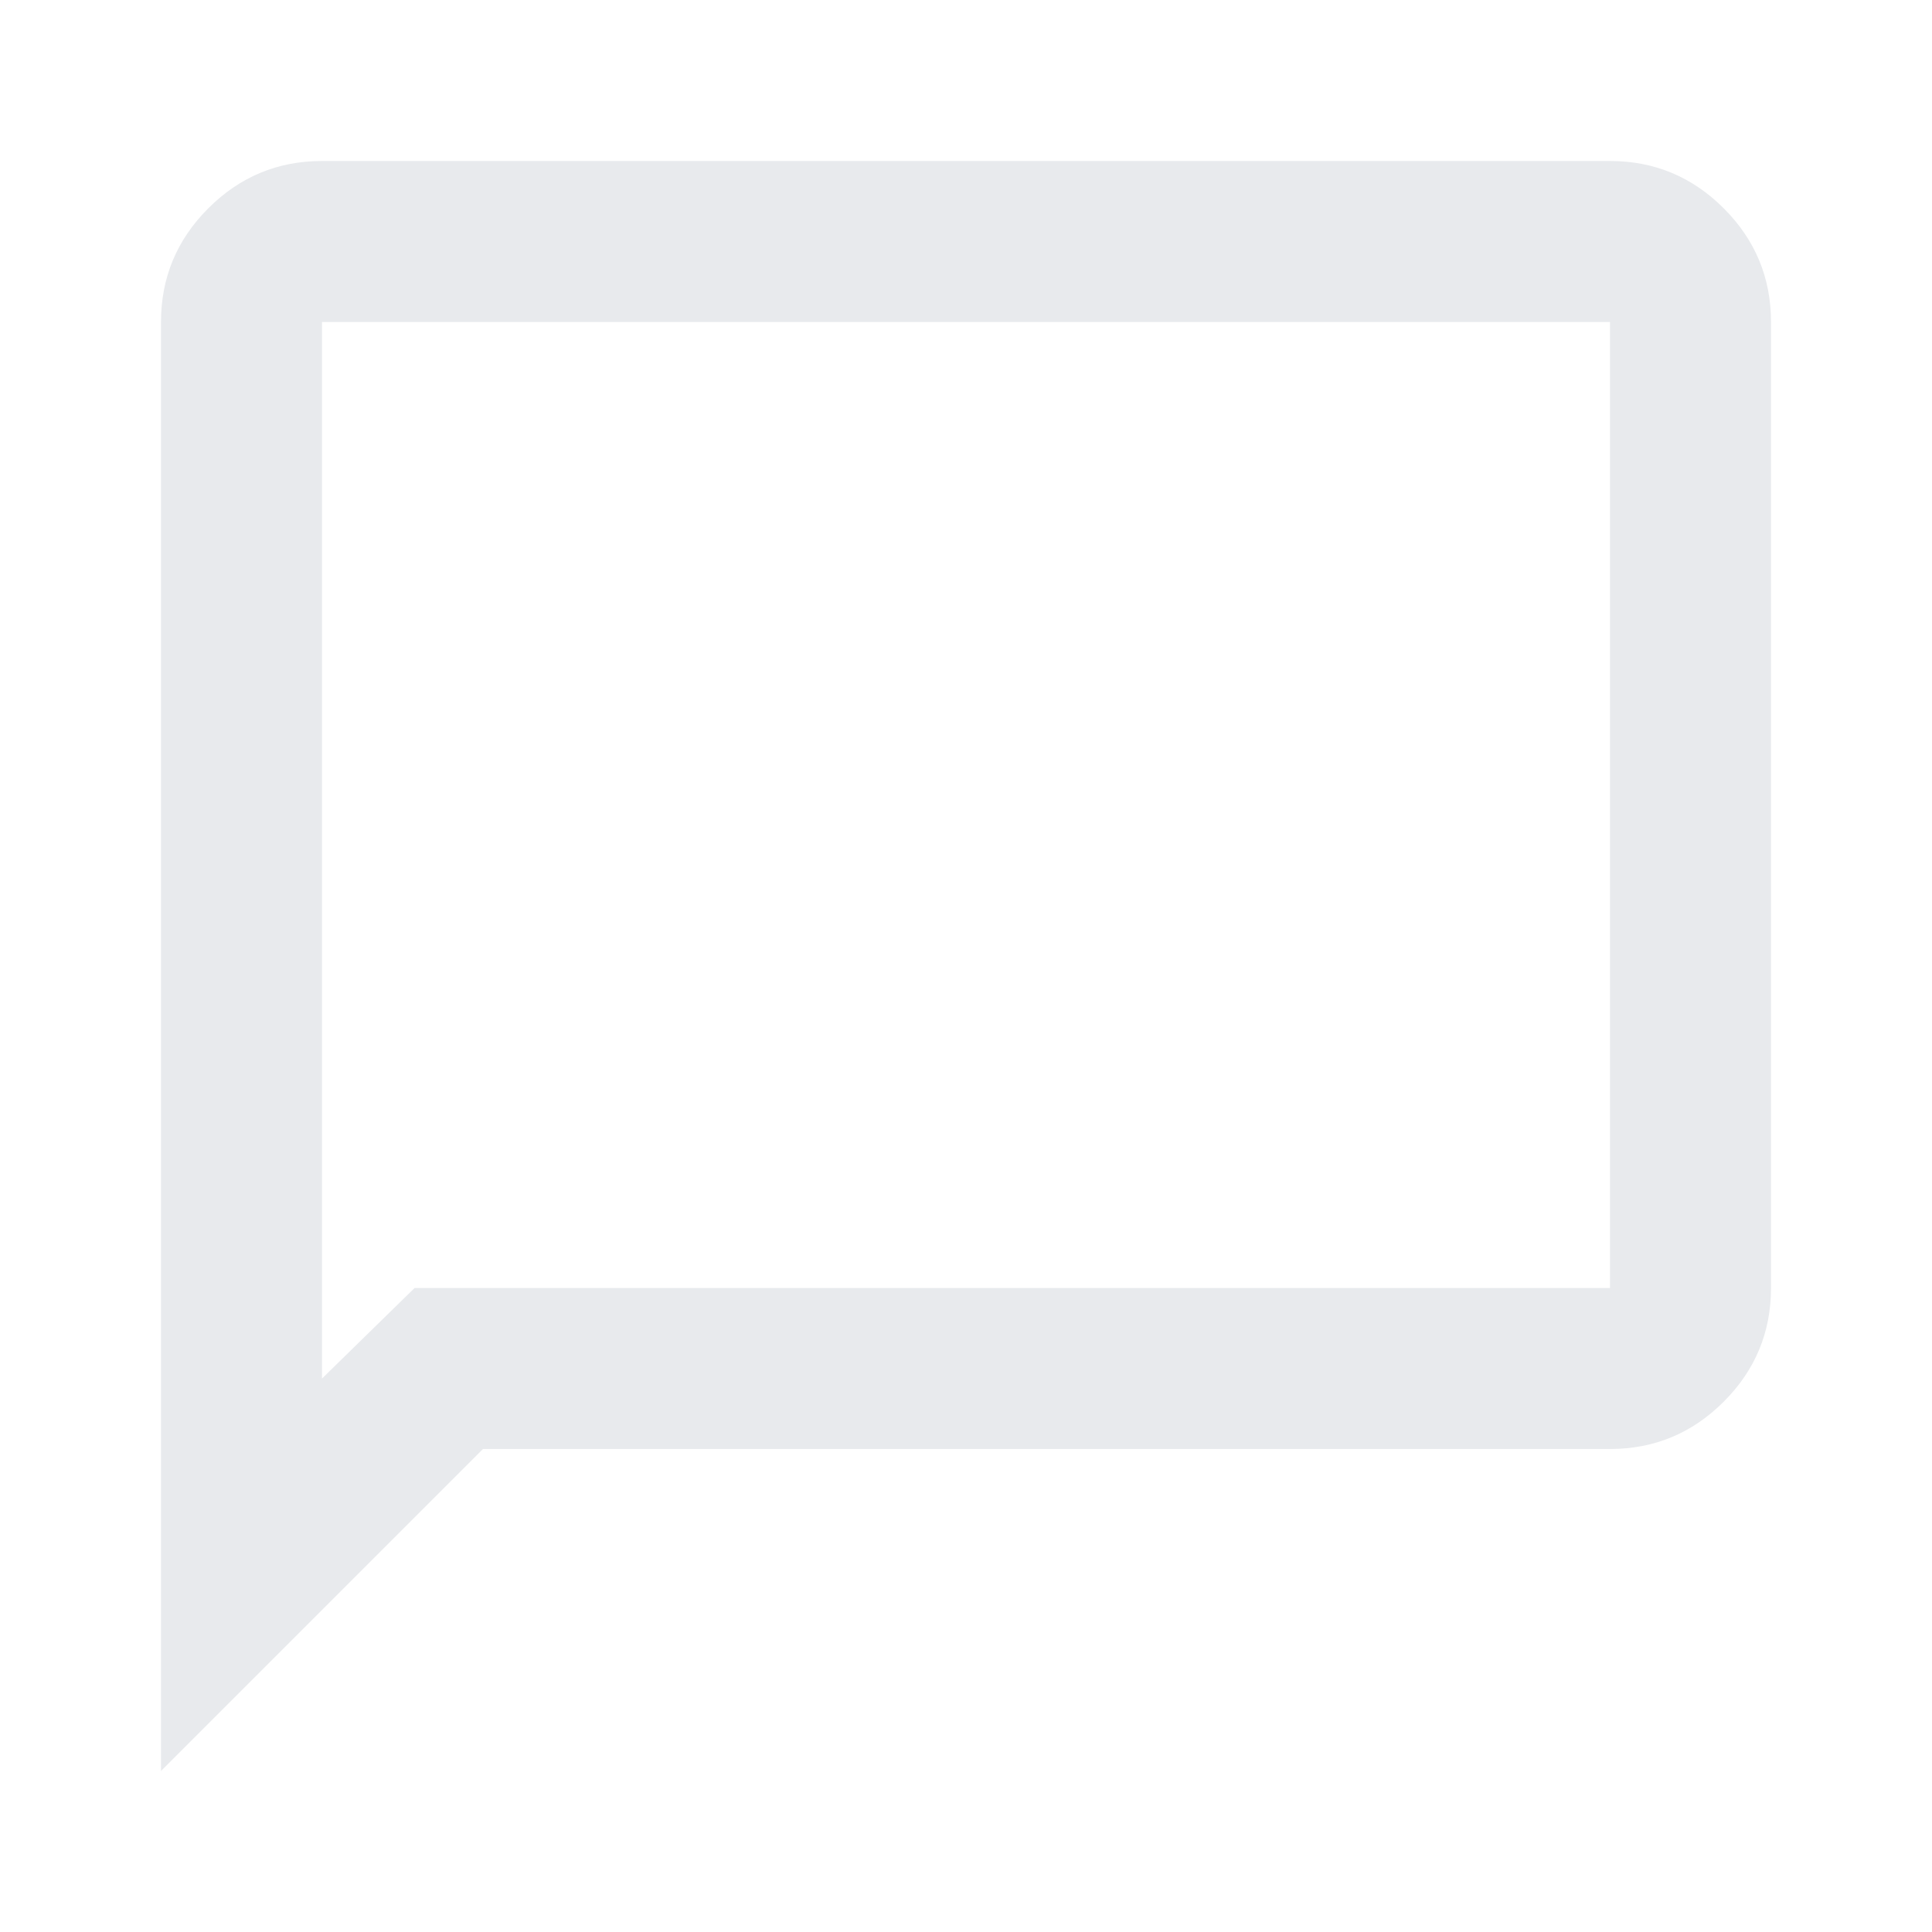
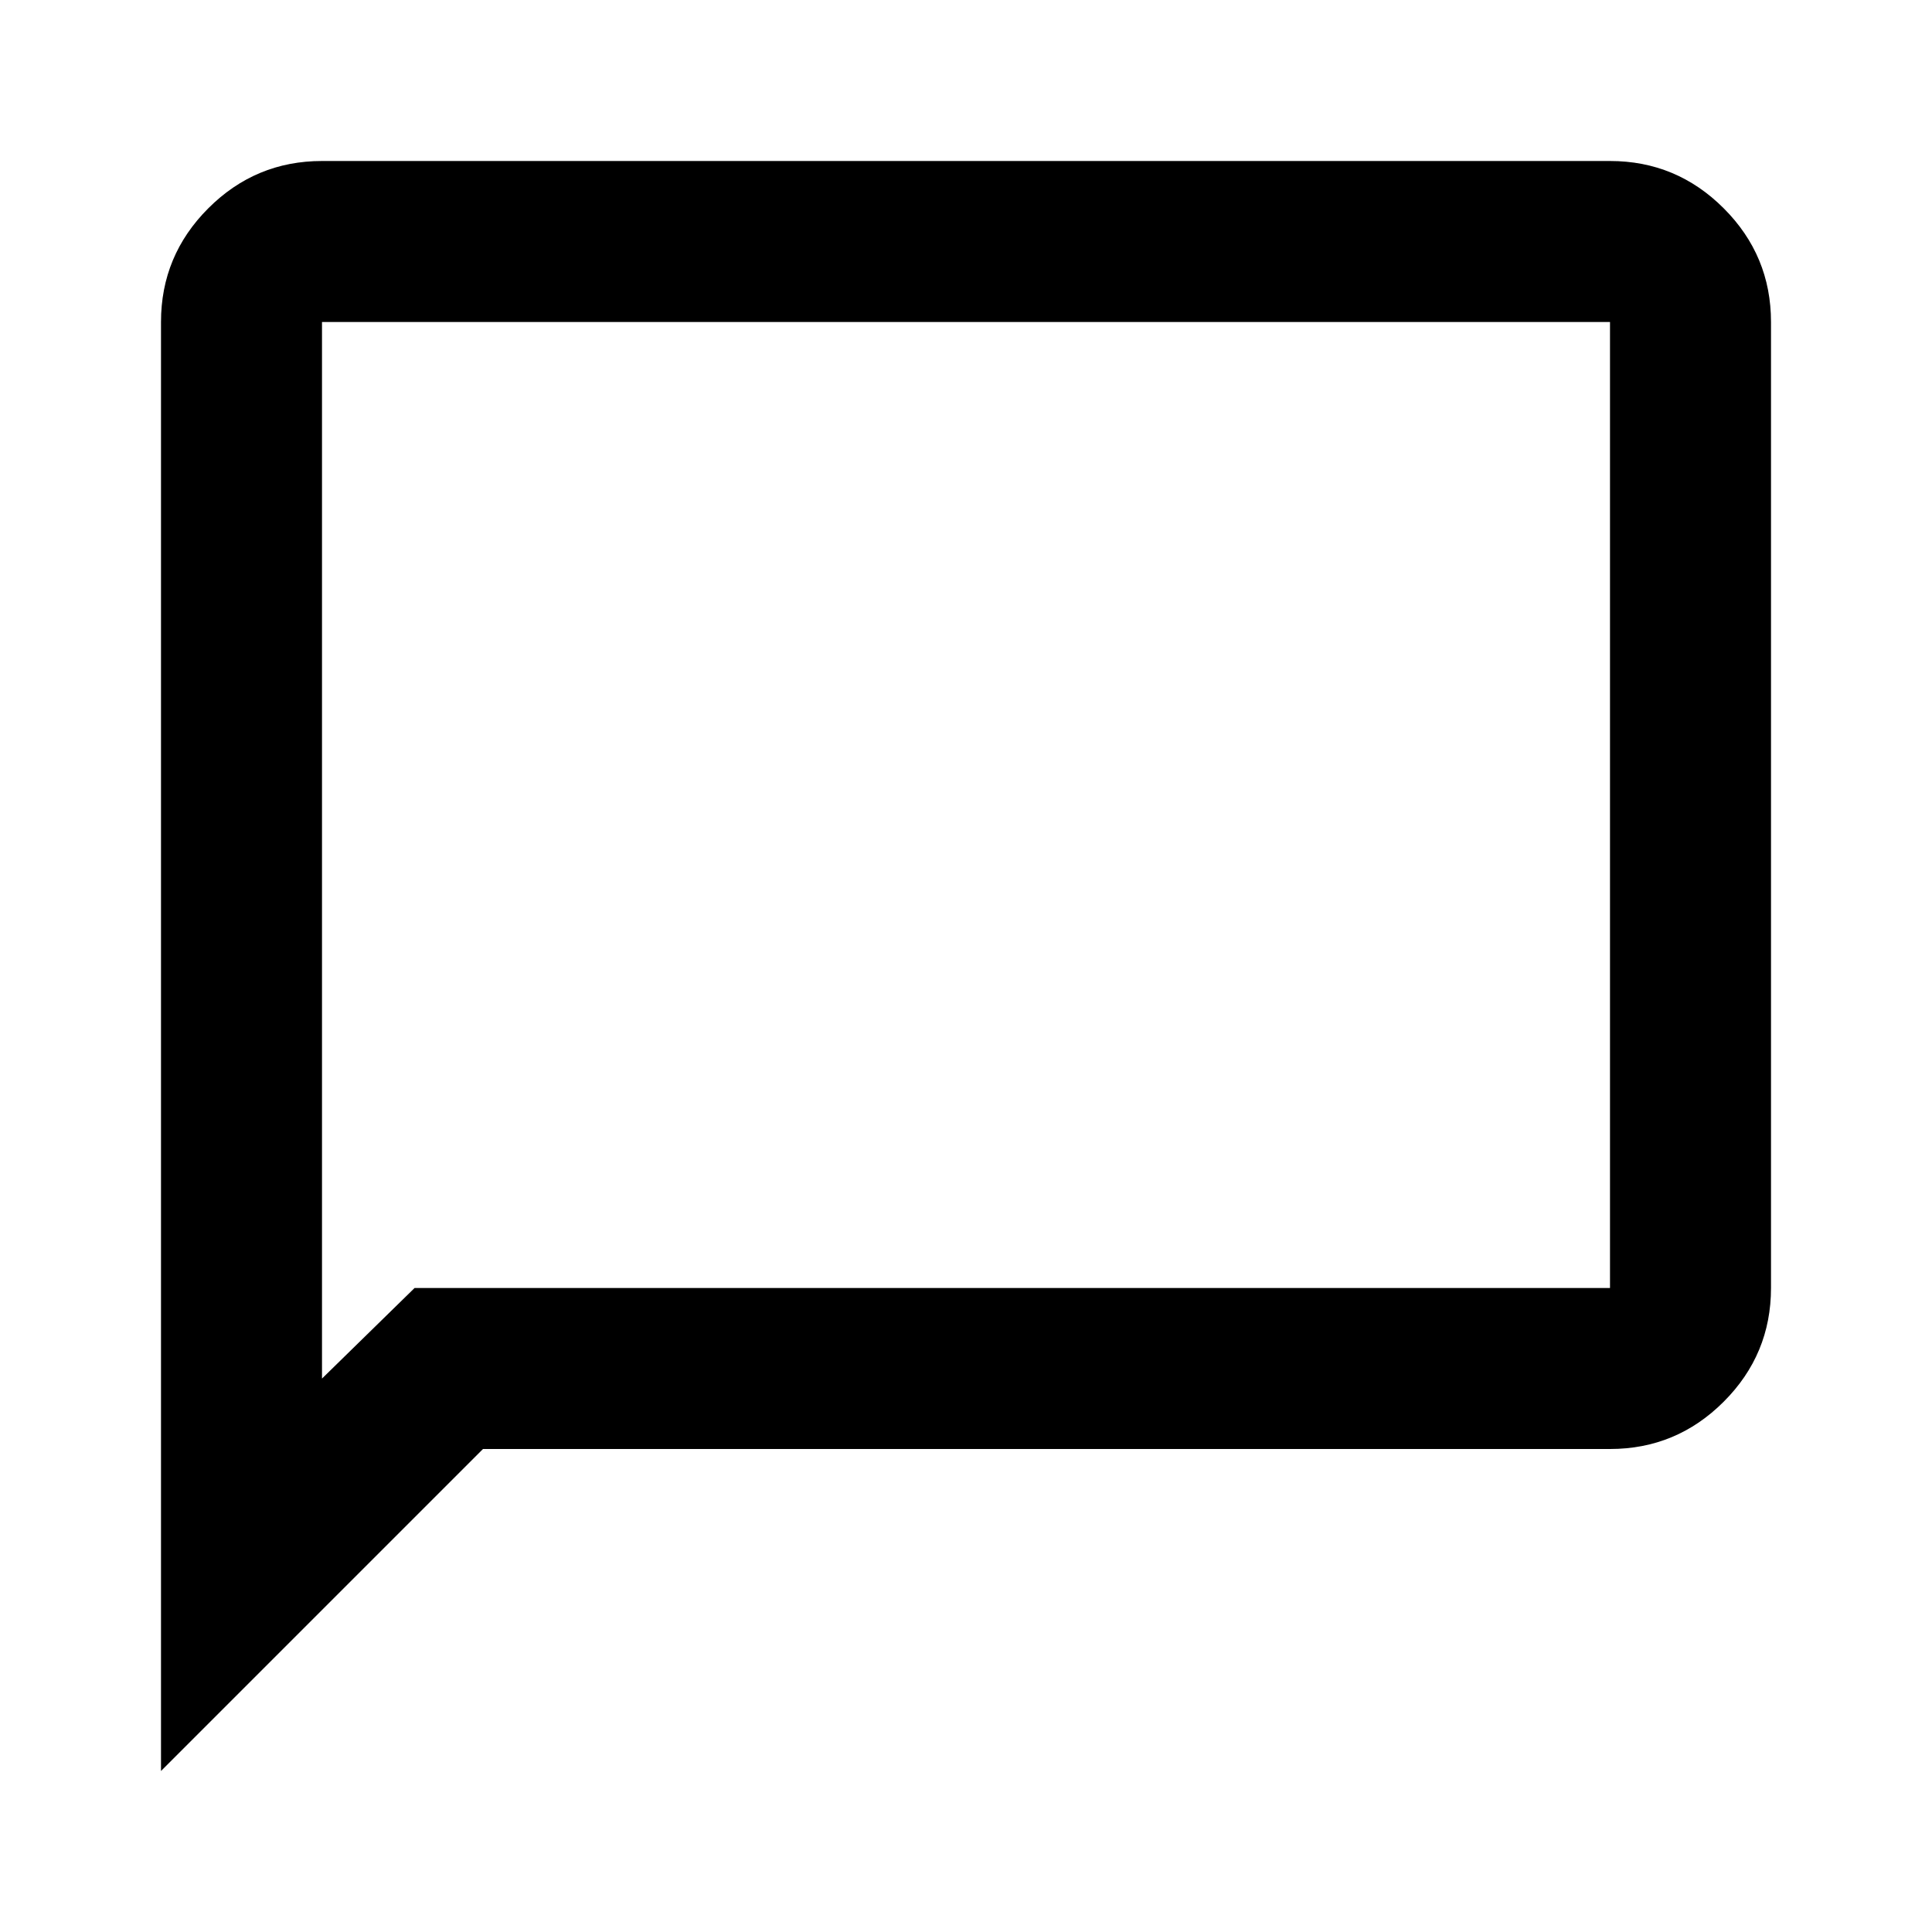
- <svg xmlns="http://www.w3.org/2000/svg" height="24px" viewBox="0 -960 960 960" width="24px" fill="#e8eaed">
+ <svg xmlns="http://www.w3.org/2000/svg" height="24px" viewBox="0 -960 960 960" width="24px">
  <path d="M80-80v-720q0-33 23.5-56.5T160-880h640q33 0 56.5 23.5T880-800v480q0 33-23.5 56.5T800-240H240L80-80Zm126-240h594v-480H160v525l46-45Zm-46 0v-480 480Z" />
</svg>
